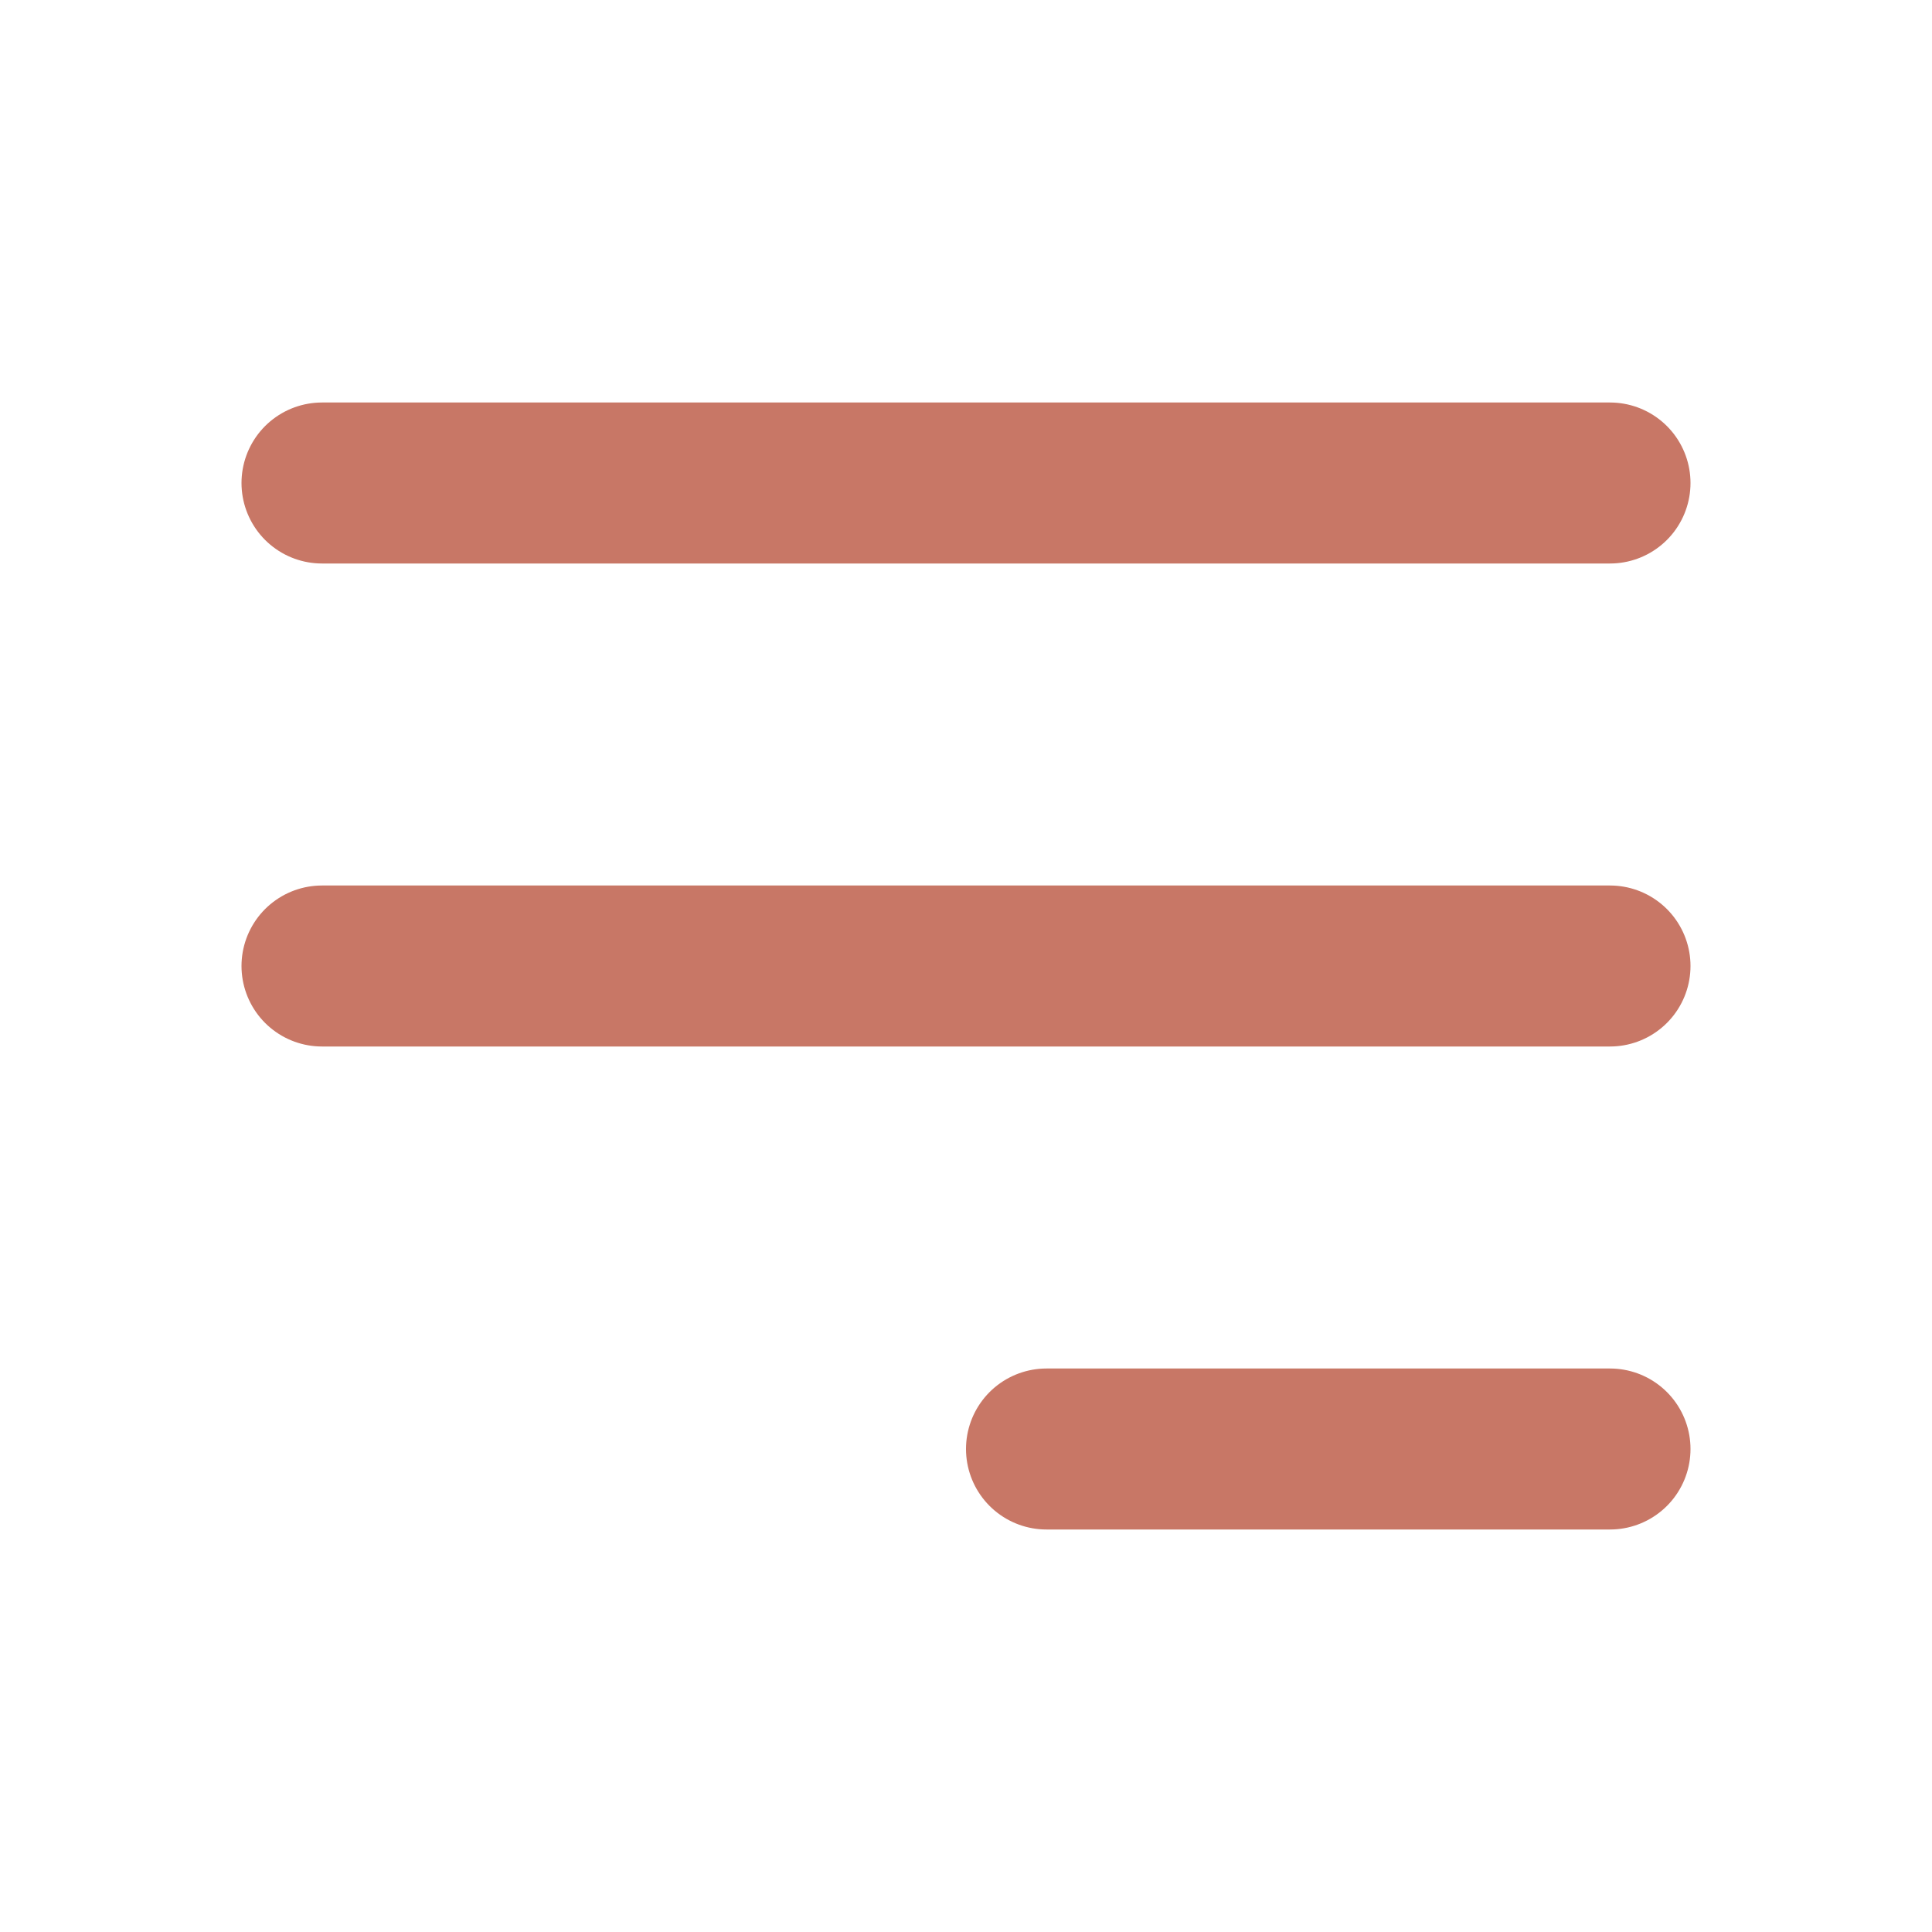
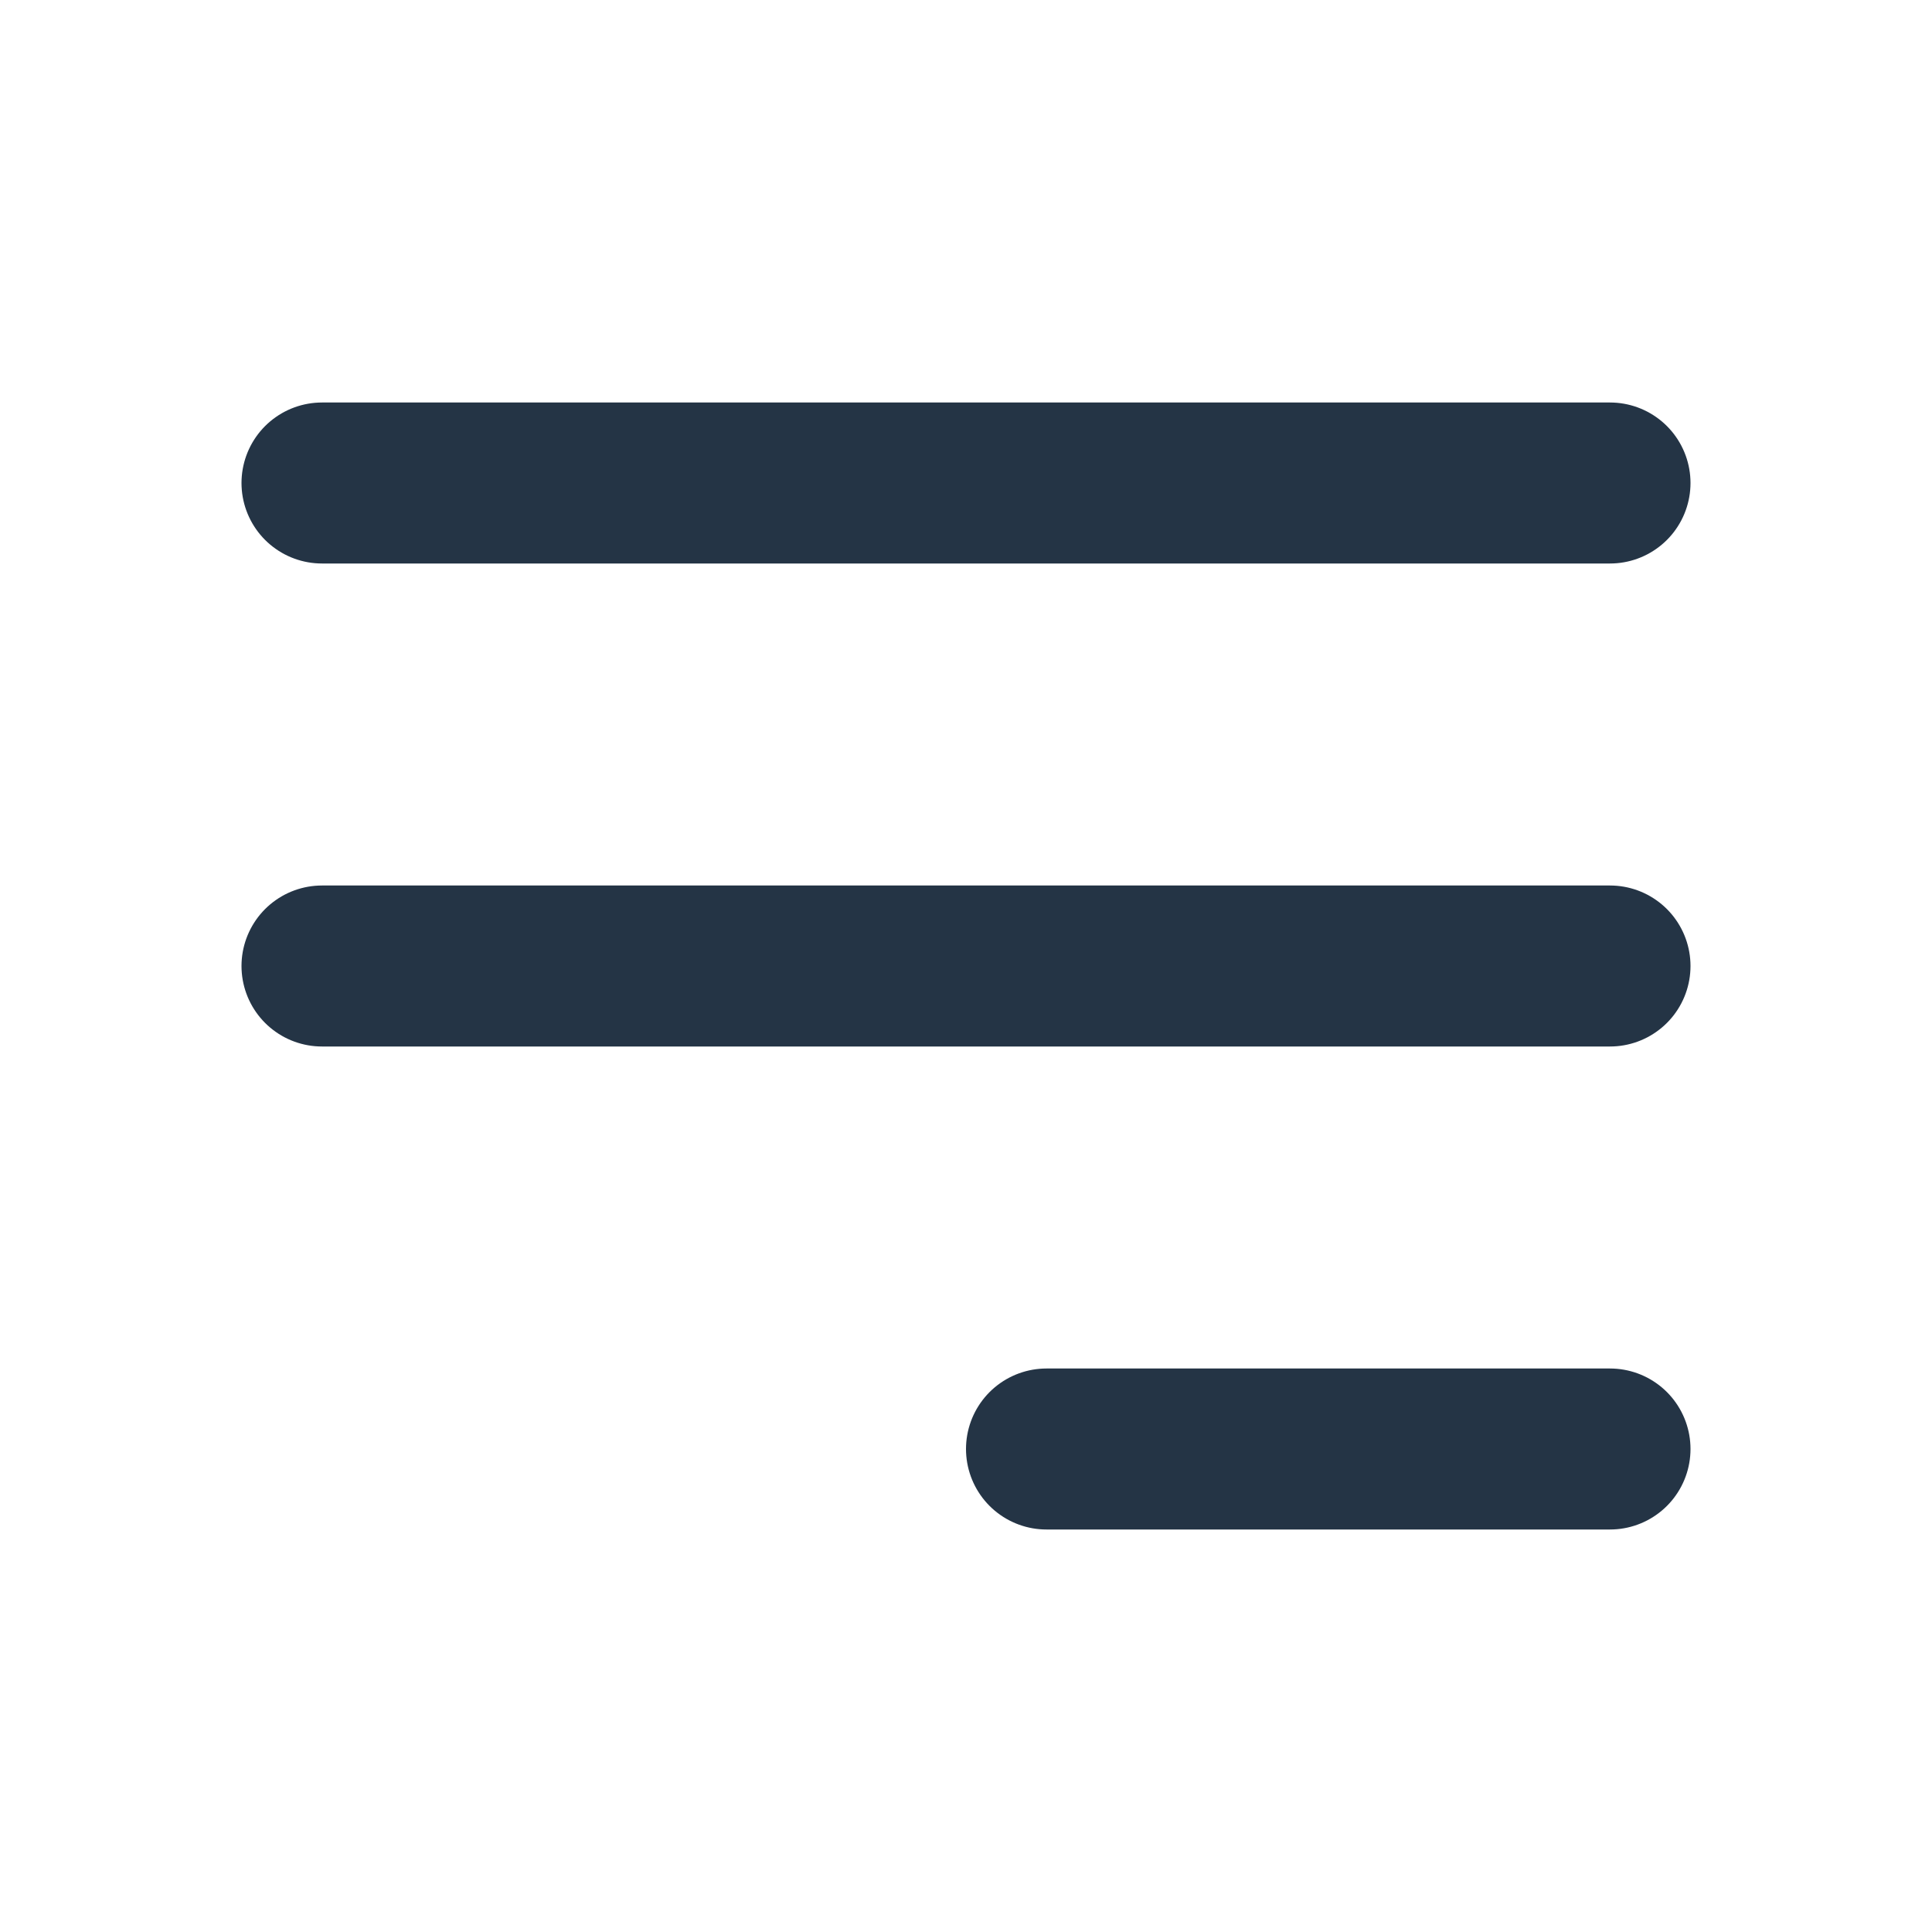
- <svg xmlns="http://www.w3.org/2000/svg" class="w-6 h-6" fill="none" stroke="#C87766" viewBox="0 0 24 24">
+ <svg xmlns="http://www.w3.org/2000/svg" class="w-6 h-6" fill="none" stroke="#243445" viewBox="0 0 24 24">
  <path d="M4 6h16M4 12h16m-7 6h7" stroke-linecap="round" stroke-linejoin="round" stroke-width="2" />
</svg>
